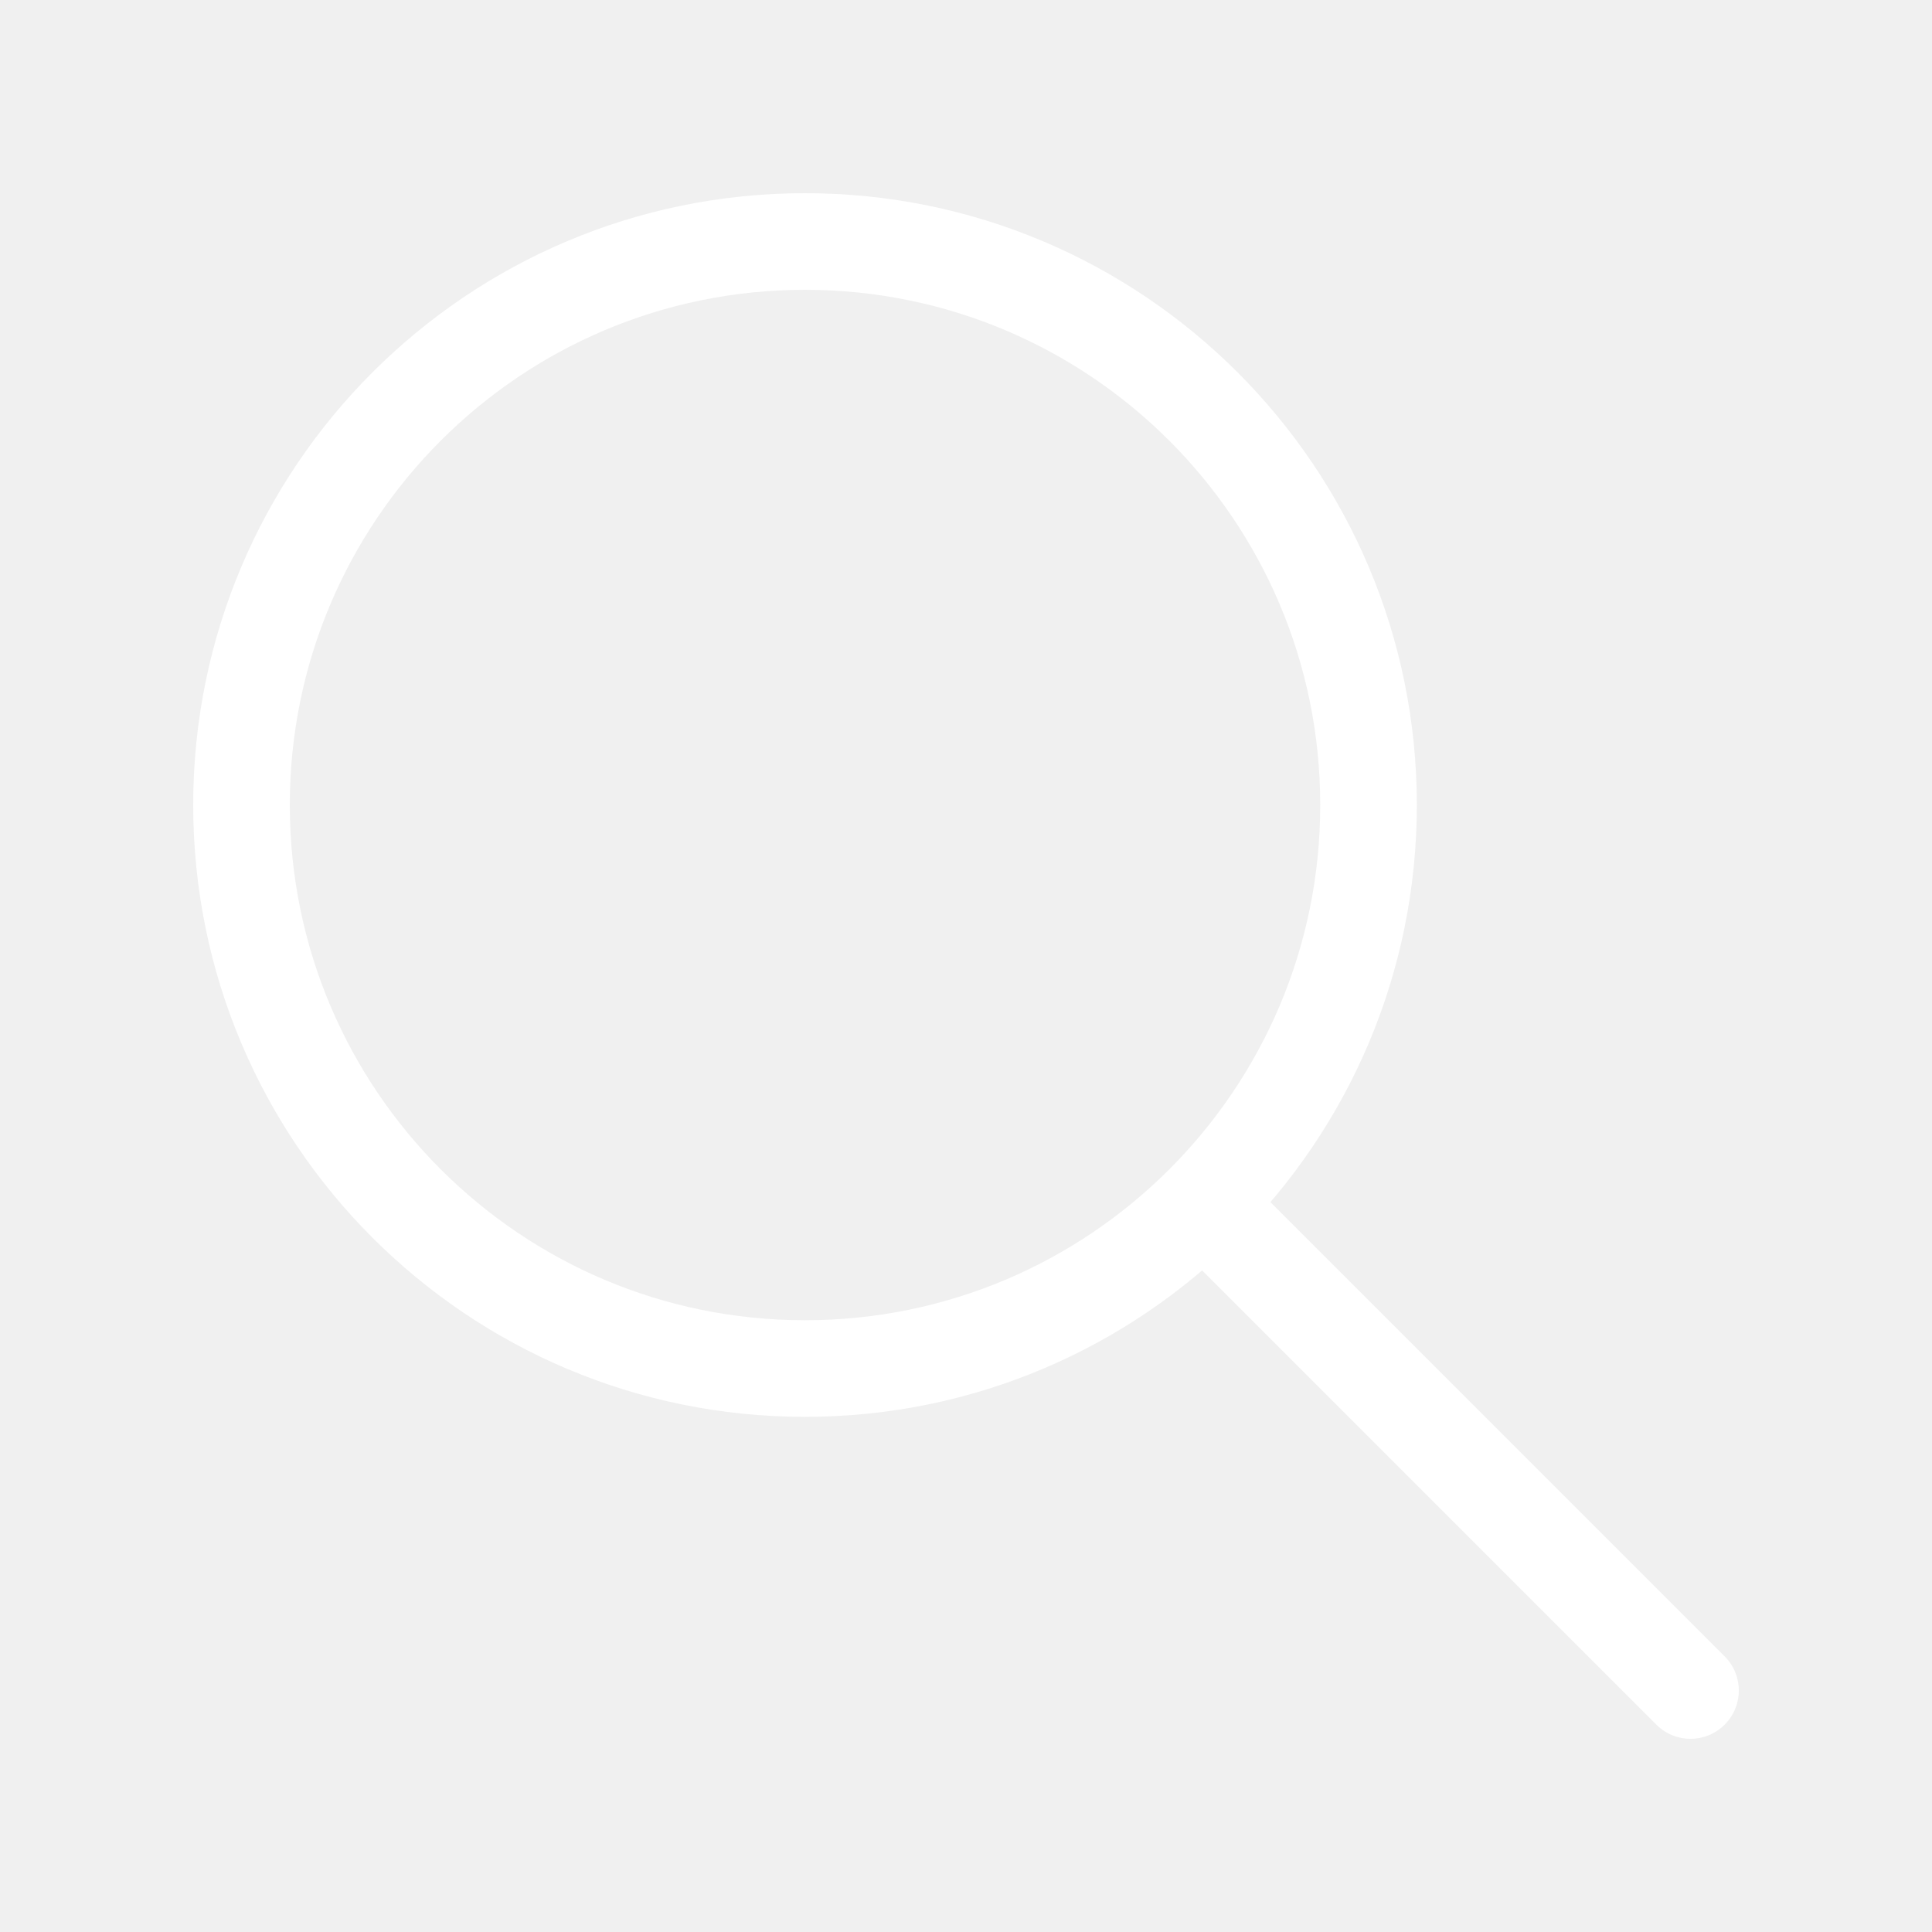
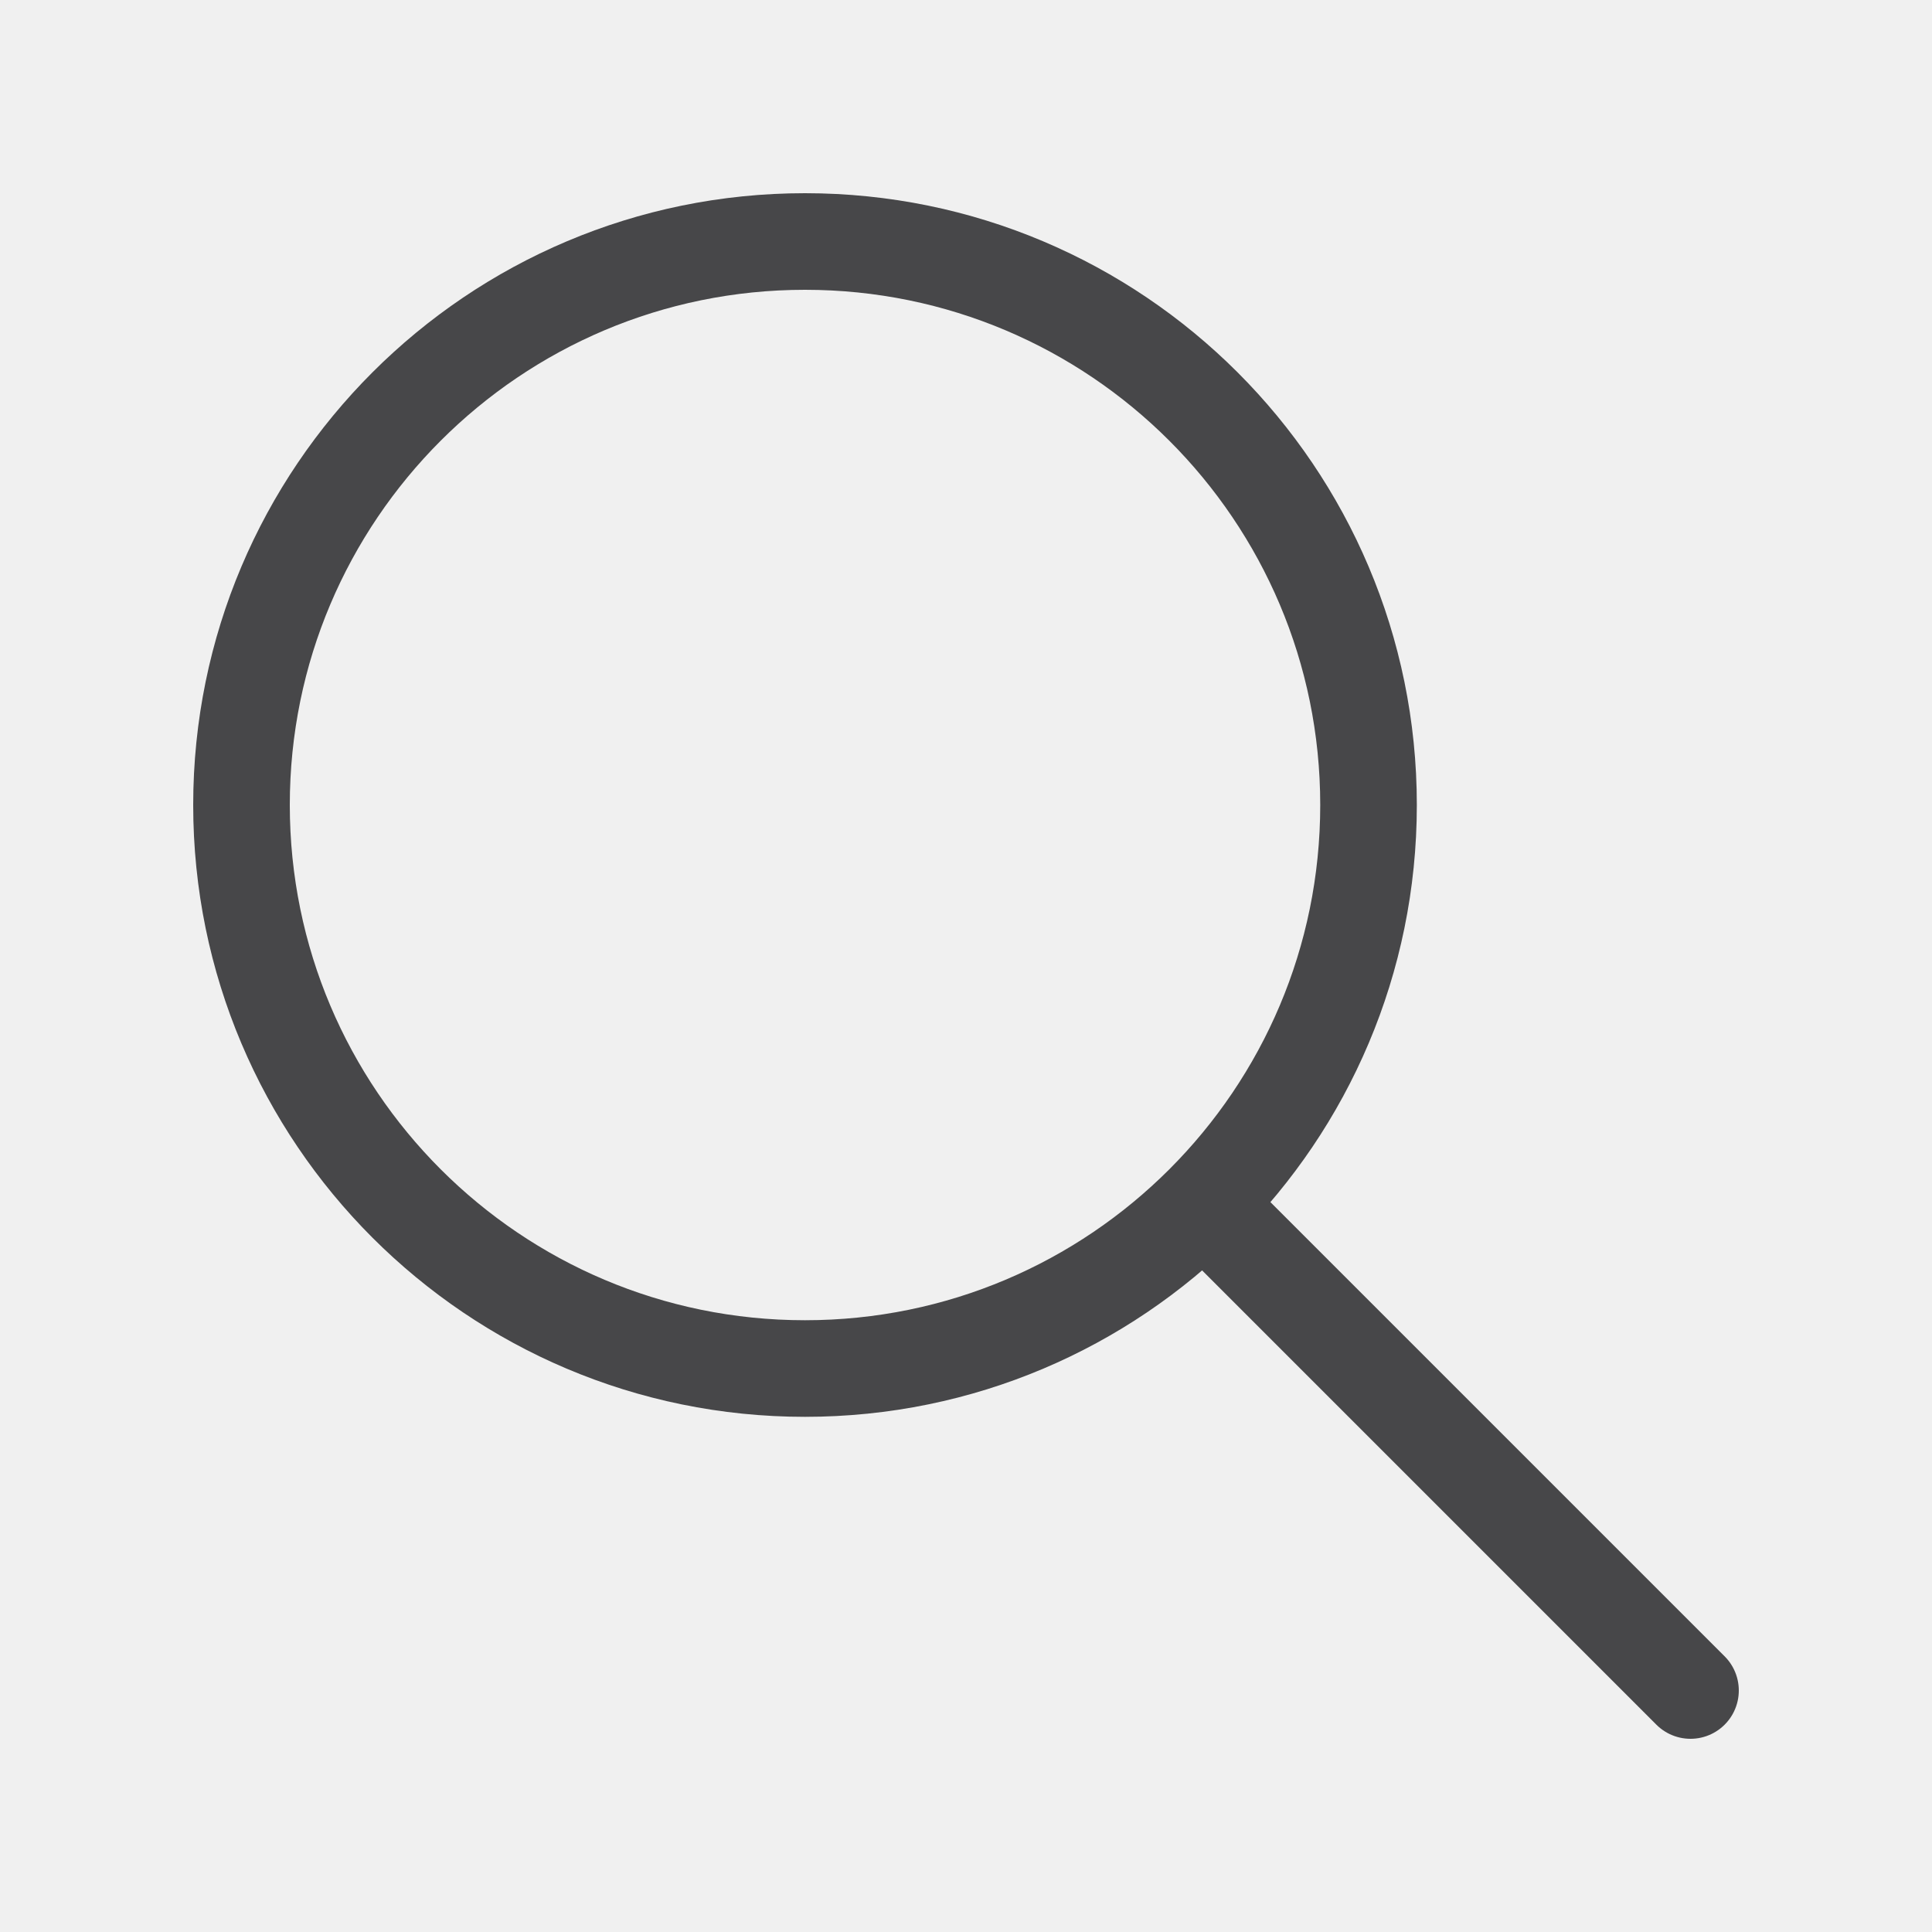
<svg xmlns="http://www.w3.org/2000/svg" width="20" height="20" viewBox="0 0 20 20" fill="none">
-   <path d="M17.5 17.5L12.5 12.5M14.167 8.333C14.167 11.555 11.555 14.167 8.333 14.167C5.112 14.167 2.5 11.555 2.5 8.333C2.5 5.112 5.112 2.5 8.333 2.5C11.555 2.5 14.167 5.112 14.167 8.333Z" stroke="white" stroke-linecap="round" stroke-linejoin="round" />
+   <g opacity="0.8">
+     <path d="M17.5 17.5L12.5 12.5M14.167 8.333C14.167 11.555 11.555 14.167 8.333 14.167C5.112 14.167 2.5 11.555 2.5 8.333C2.5 5.112 5.112 2.5 8.333 2.5C11.555 2.5 14.167 5.112 14.167 8.333Z" stroke="#1D1D1F" stroke-linecap="round" stroke-linejoin="round" />
+   </g>
</svg>
